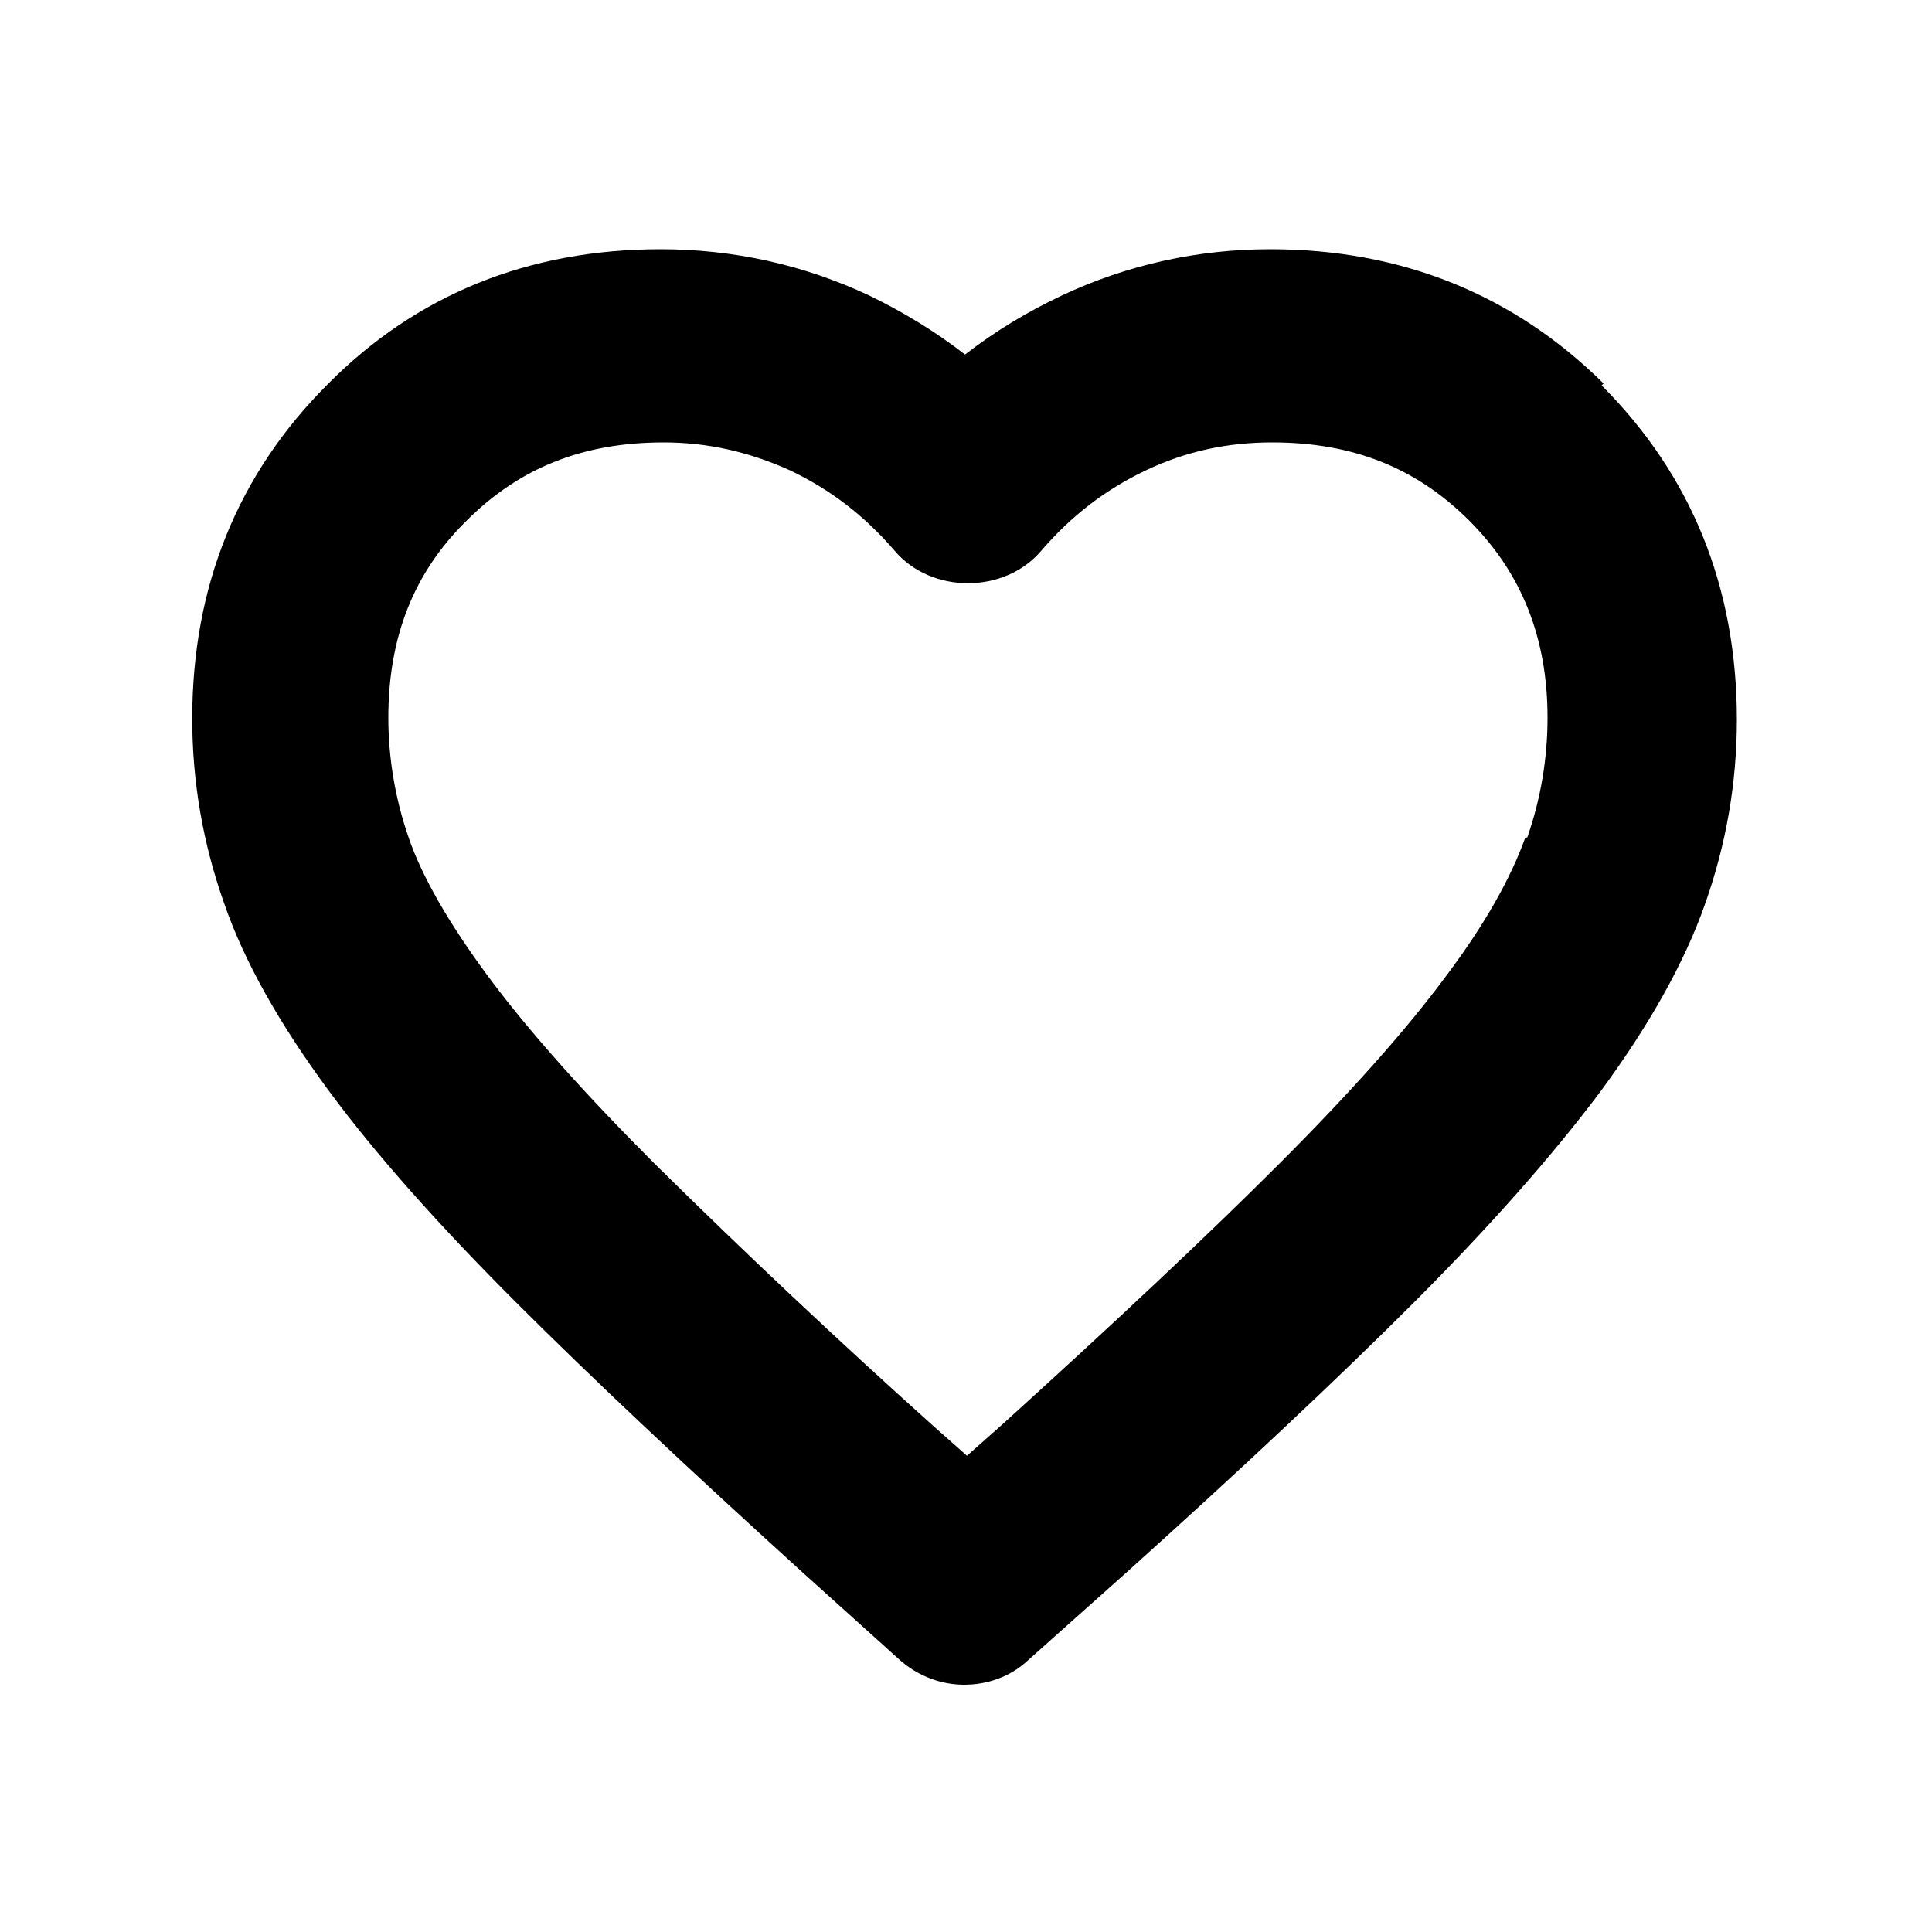
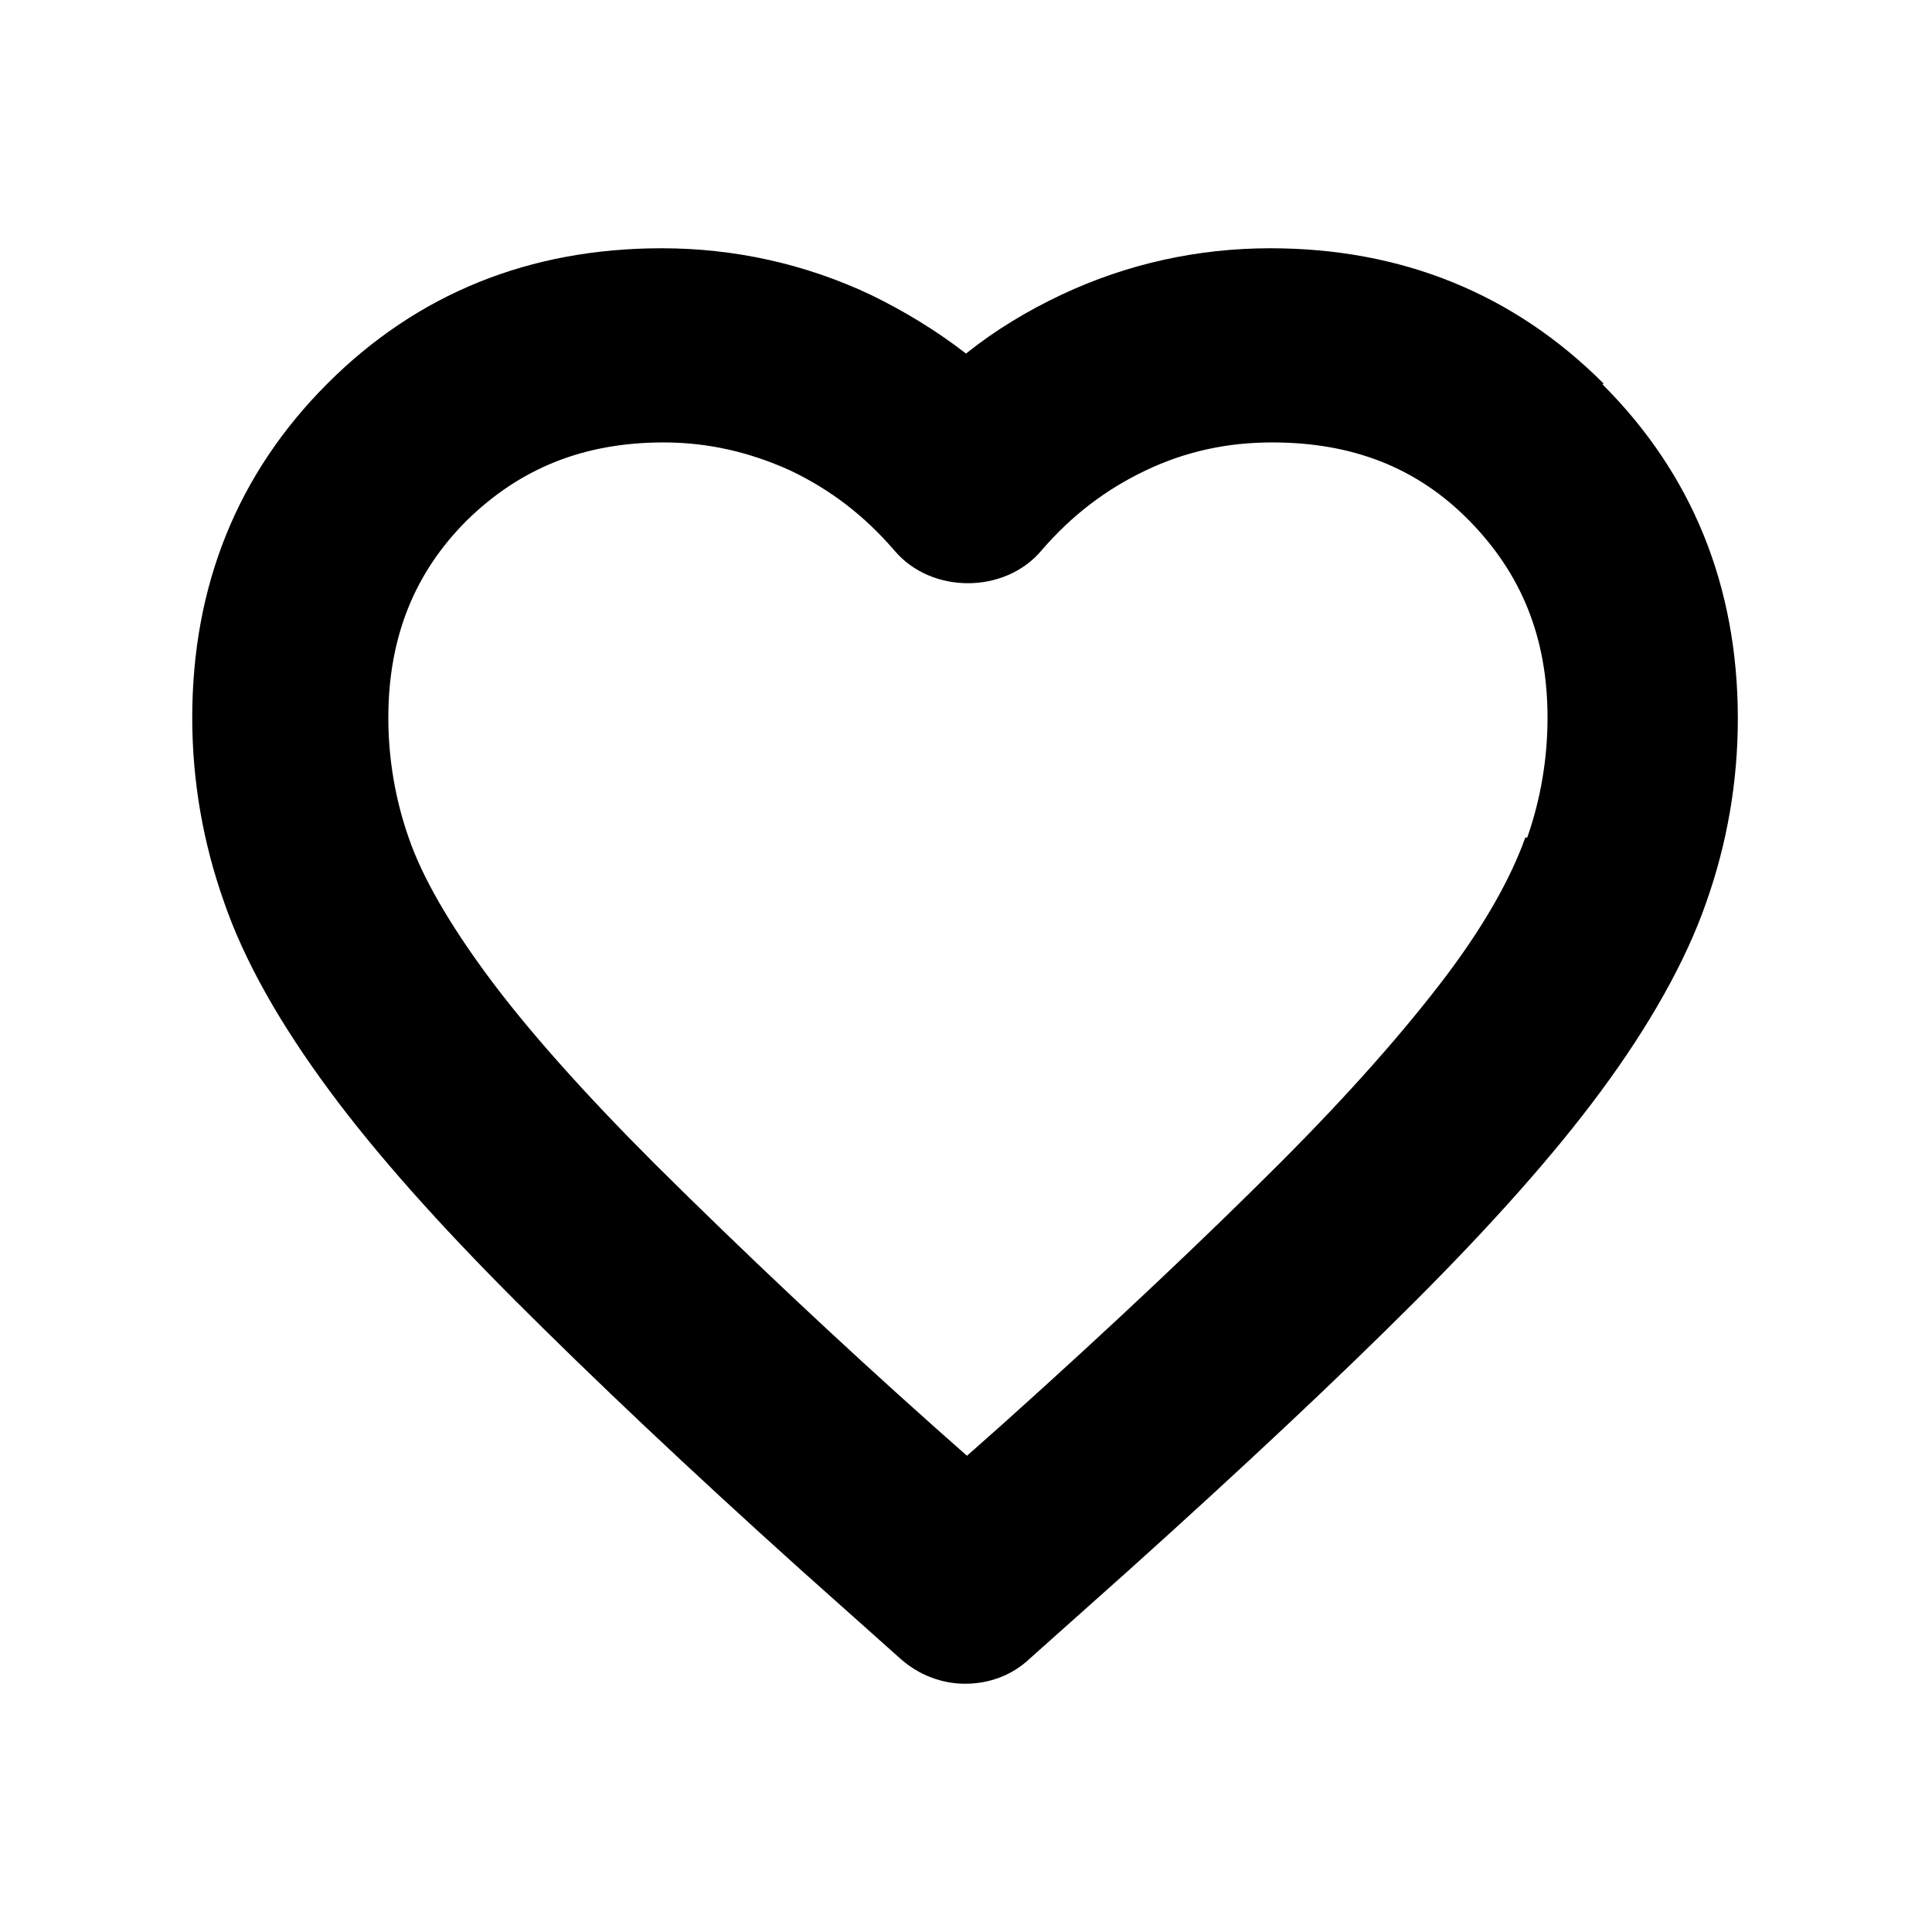
<svg xmlns="http://www.w3.org/2000/svg" width="20" height="20" fill="currentColor" viewBox="0 0 20 20">
-   <path d="M16.6 3.97c-.93-.92-2.09-1.39-3.45-1.39-.75 0-1.48.16-2.16.48-.36.17-.69.37-1 .61-.31-.24-.64-.44-.99-.61-.68-.32-1.41-.48-2.16-.48-1.37 0-2.53.47-3.45 1.4-.93.93-1.4 2.09-1.4 3.46 0 .65.11 1.29.33 1.91.21.61.58 1.26 1.09 1.95.48.65 1.13 1.38 1.93 2.18.78.78 1.77 1.71 2.96 2.79l1.01.91c.19.17.43.26.67.26s.48-.08.67-.26l1.02-.91c1.19-1.07 2.19-2.01 2.96-2.78.8-.8 1.45-1.54 1.93-2.18.51-.69.88-1.35 1.09-1.95.22-.62.33-1.26.33-1.91 0-1.37-.47-2.53-1.4-3.46Zm-.81 4.7c-.15.42-.42.9-.81 1.42-.42.57-1.01 1.23-1.74 1.96-.75.75-1.72 1.66-2.88 2.71l-.35.31-.35-.31a83 83 0 0 1-2.88-2.71c-.73-.73-1.32-1.39-1.74-1.96-.39-.53-.67-1.01-.81-1.42a3.8 3.8 0 0 1-.21-1.24c0-.83.26-1.5.81-2.04.55-.55 1.21-.81 2.04-.81.46 0 .89.1 1.31.29.42.2.77.47 1.08.83.38.45 1.14.45 1.52 0 .31-.36.66-.63 1.08-.83s.85-.29 1.31-.29c.83 0 1.49.26 2.04.81.54.54.81 1.21.81 2.04 0 .42-.07.84-.21 1.24Z" />
+   <path d="M16.6 3.97c-.93-.93-2.09-1.4-3.45-1.4-.75 0-1.48.16-2.16.48-.36.17-.69.37-.99.61-.31-.24-.64-.44-.99-.61-.68-.32-1.41-.48-2.16-.48-1.37 0-2.53.47-3.46 1.4s-1.4 2.09-1.4 3.46c0 .65.11 1.29.33 1.91.21.61.58 1.26 1.09 1.95.48.65 1.13 1.38 1.93 2.18.78.78 1.77 1.72 2.96 2.79l1.02.91c.19.17.43.26.67.26s.48-.08.67-.26l1.02-.91c1.19-1.07 2.18-2 2.96-2.78.8-.8 1.45-1.53 1.93-2.18.51-.69.88-1.35 1.09-1.95.22-.62.33-1.26.33-1.91 0-1.37-.47-2.53-1.4-3.46Zm-.81 4.7c-.15.42-.42.9-.81 1.42-.43.57-1.01 1.23-1.74 1.96-.75.75-1.72 1.67-2.88 2.71l-.35.31-.35-.31a74 74 0 0 1-2.88-2.71c-.73-.73-1.32-1.39-1.74-1.96-.39-.53-.67-1.01-.81-1.42-.14-.4-.21-.82-.21-1.24 0-.83.27-1.5.81-2.04.55-.54 1.21-.81 2.04-.81.46 0 .89.1 1.31.29.42.2.77.47 1.08.83.38.45 1.14.45 1.52 0 .31-.36.66-.63 1.08-.83s.85-.29 1.31-.29c.83 0 1.5.26 2.04.81s.81 1.21.81 2.04c0 .42-.07.84-.21 1.24Z" />
</svg>
